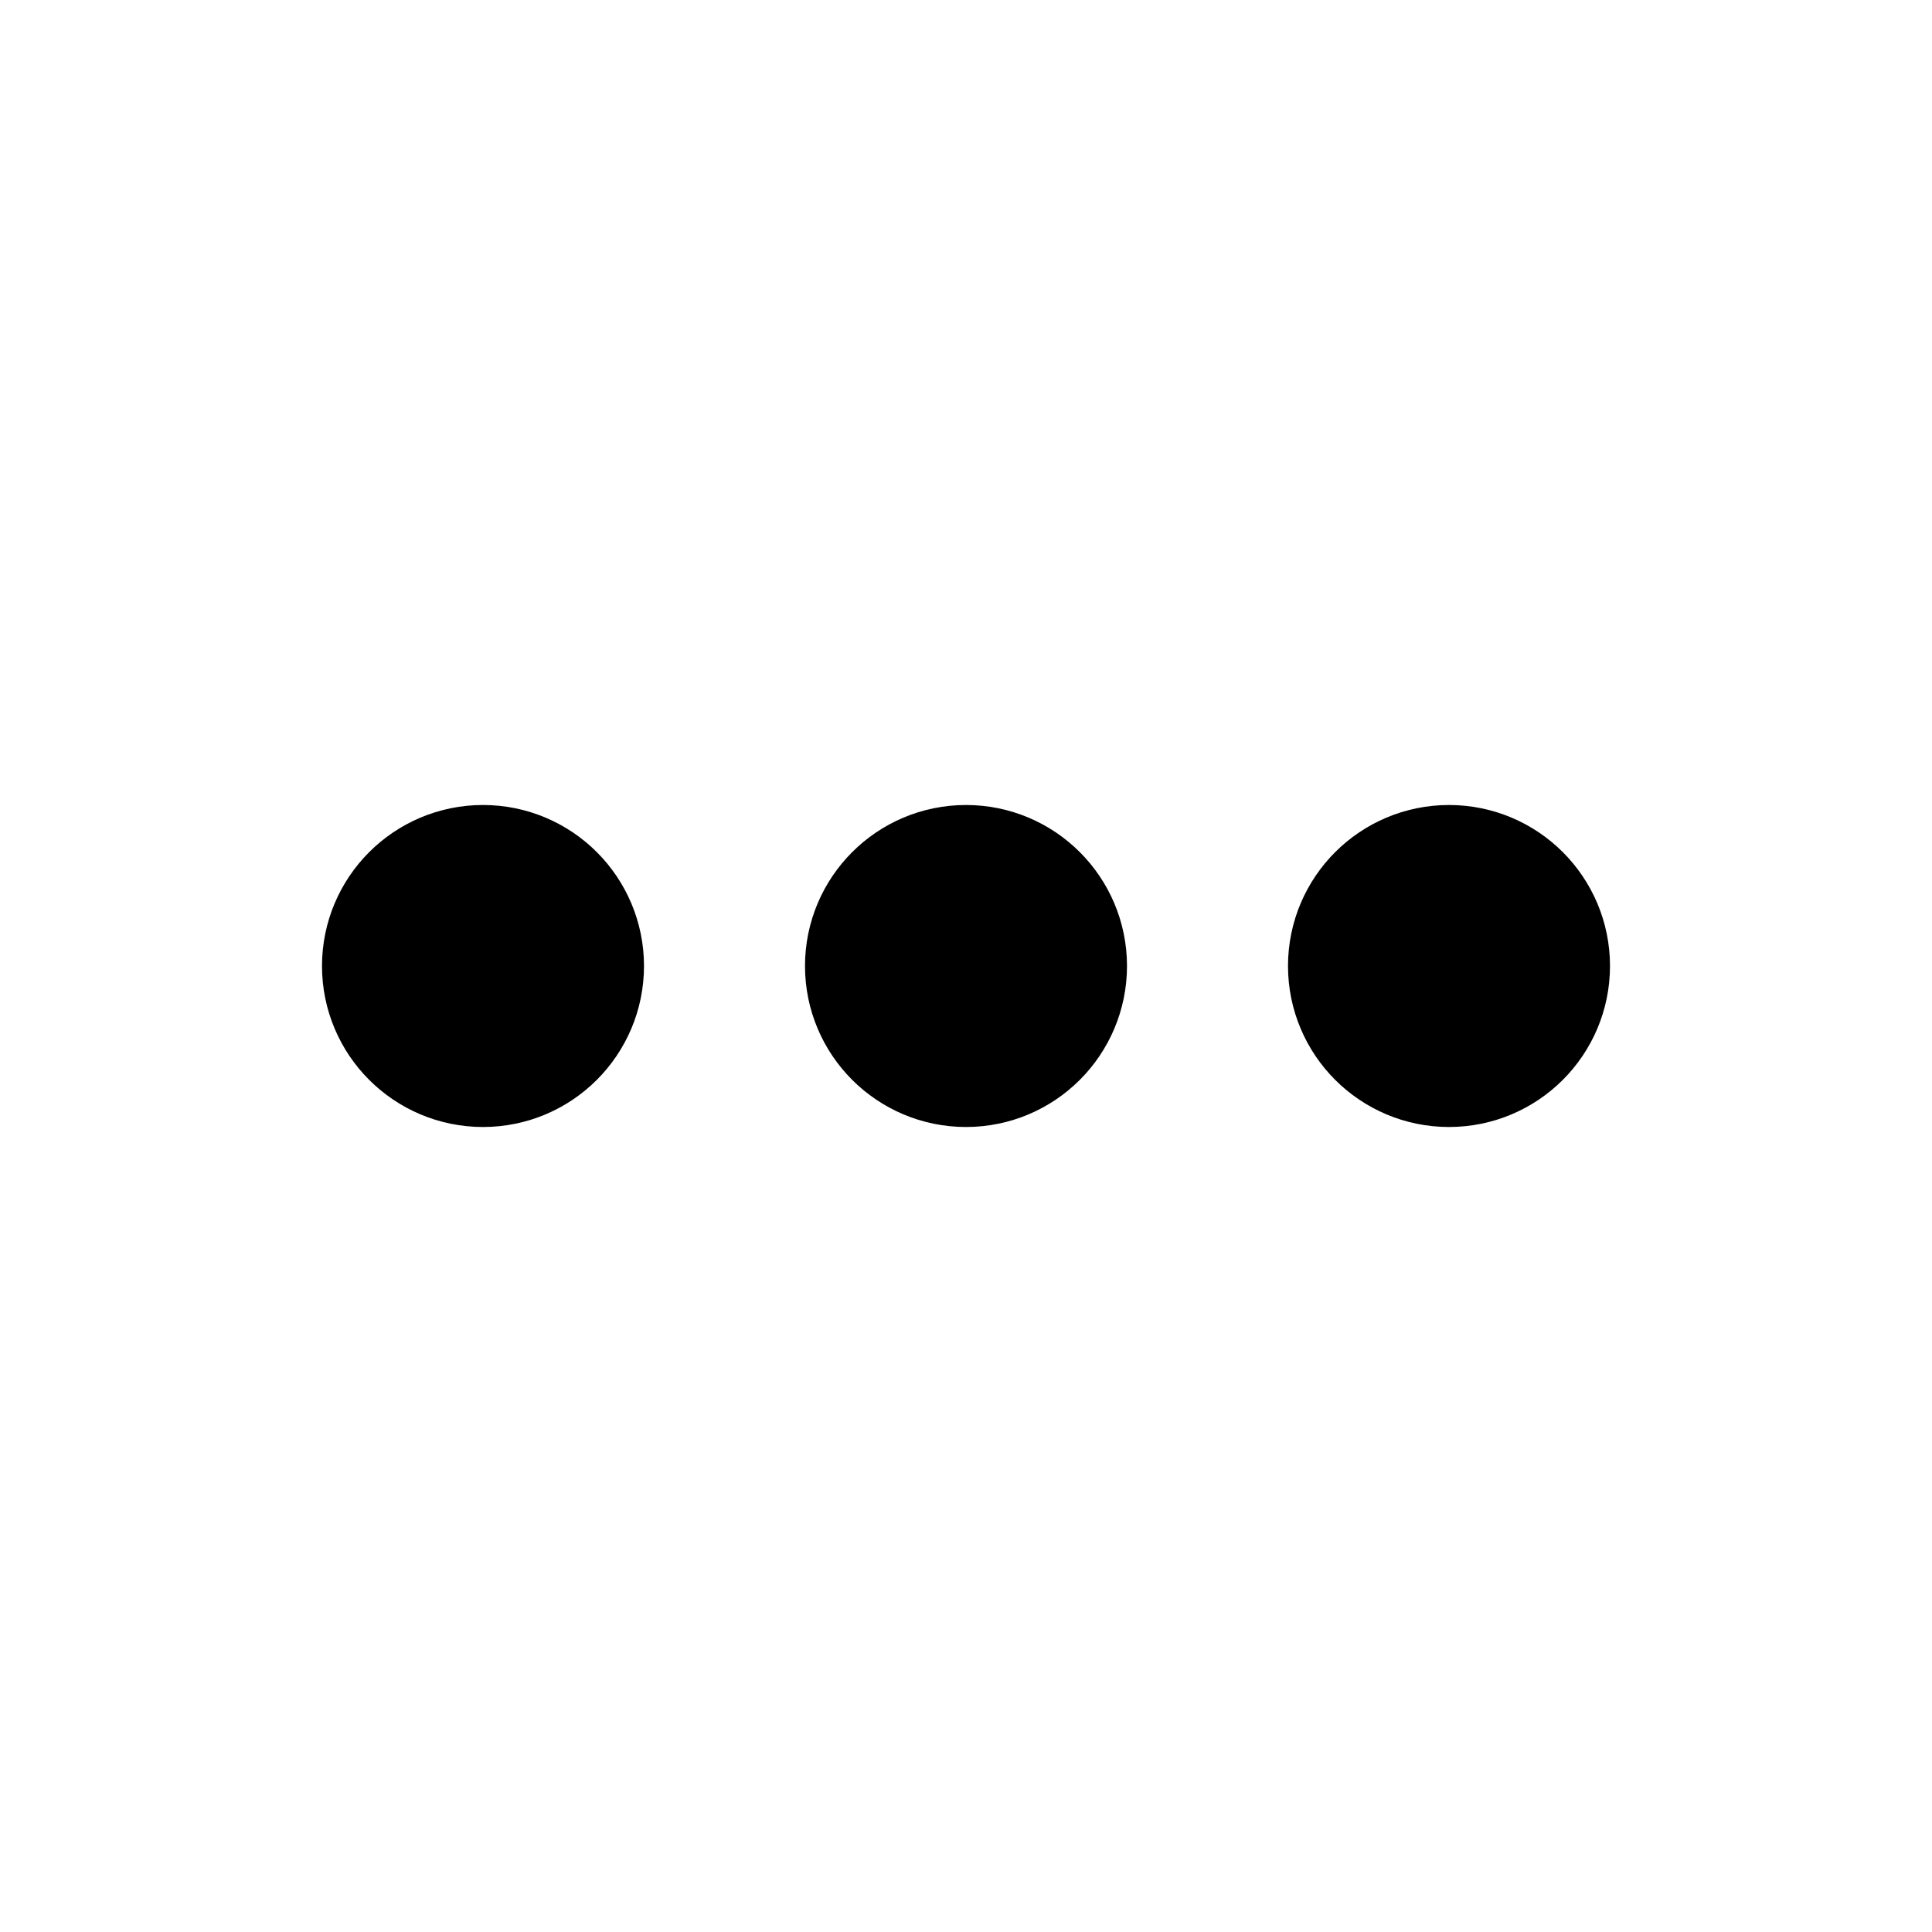
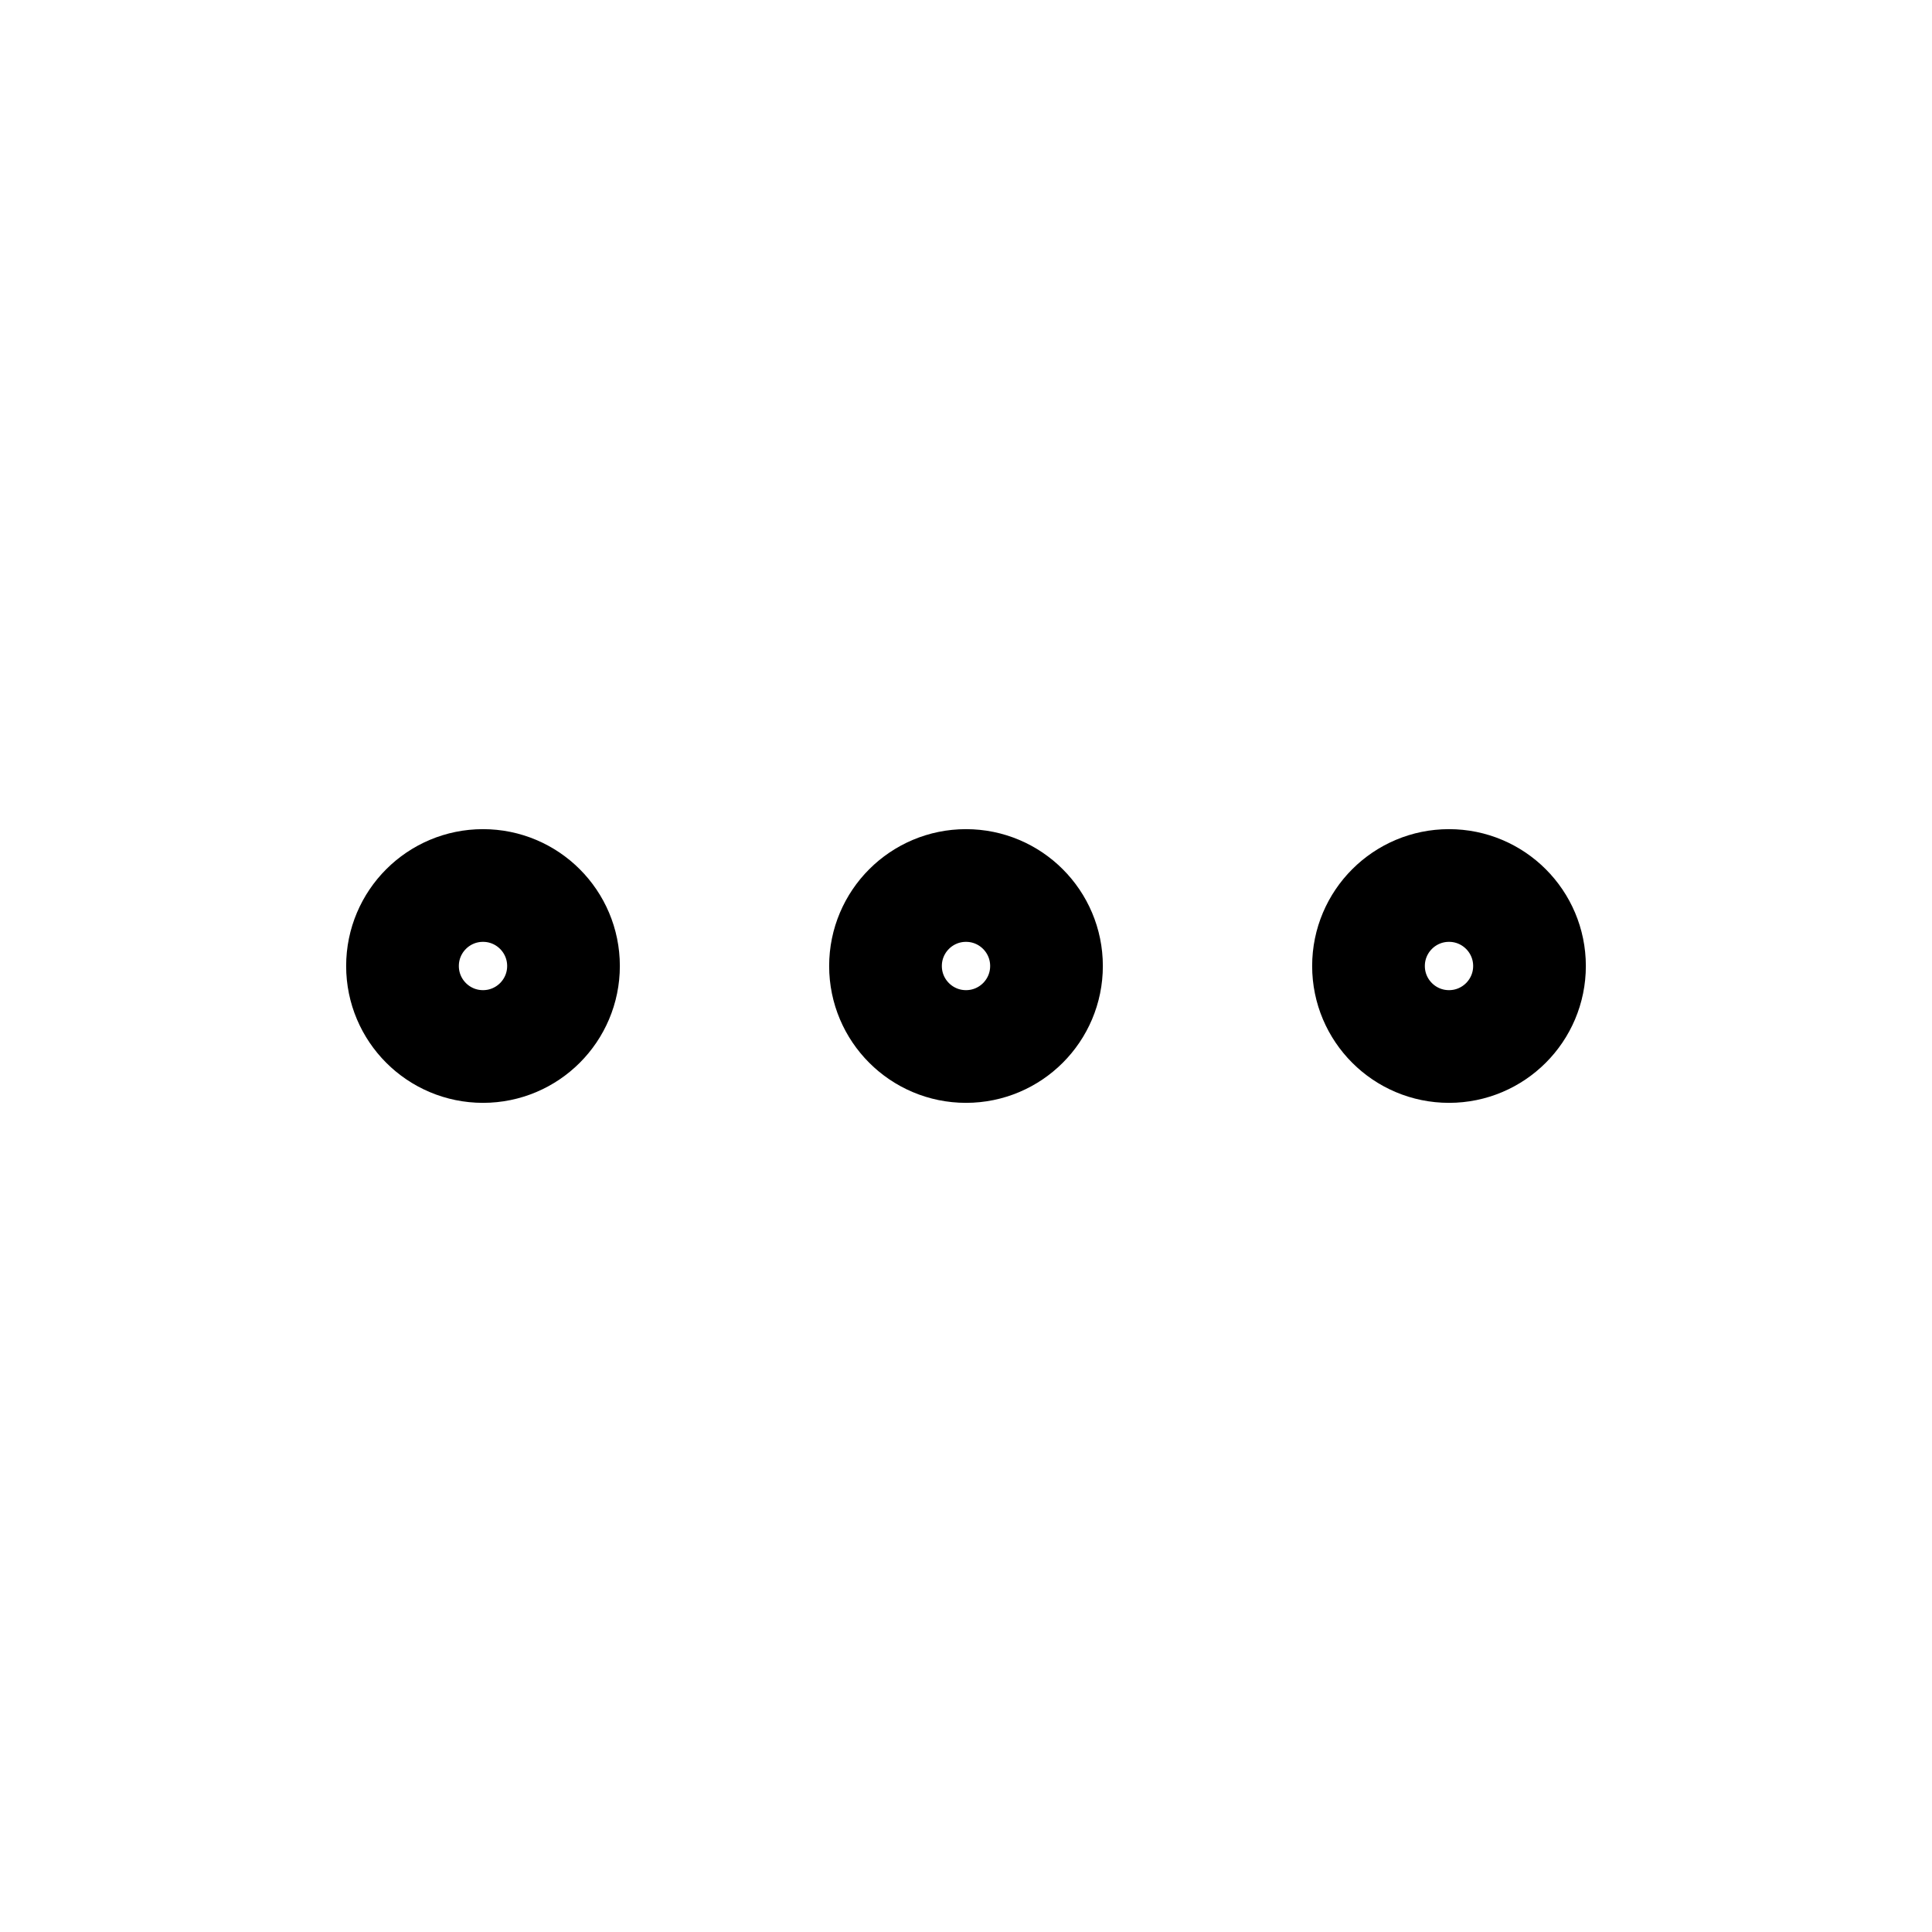
<svg xmlns="http://www.w3.org/2000/svg" width="24" height="24" viewBox="0 0 24 24" fill="none">
-   <circle cx="12" cy="12" r="1" stroke="currentColor" stroke-width="2" stroke-linecap="round" />
-   <circle cx="6" cy="12" r="1" stroke="currentColor" stroke-width="2" stroke-linecap="round" />
-   <circle cx="18" cy="12" r="1" stroke="currentColor" stroke-width="2" stroke-linecap="round" />
+   <circle cx="12" cy="12" r="1" stroke="currentColor" stroke-width="1.4" stroke-linecap="round" />
+   <circle cx="6" cy="12" r="1" stroke="currentColor" stroke-width="1.4" stroke-linecap="round" />
+   <circle cx="18" cy="12" r="1" stroke="currentColor" stroke-width="1.4" stroke-linecap="round" />
</svg>
